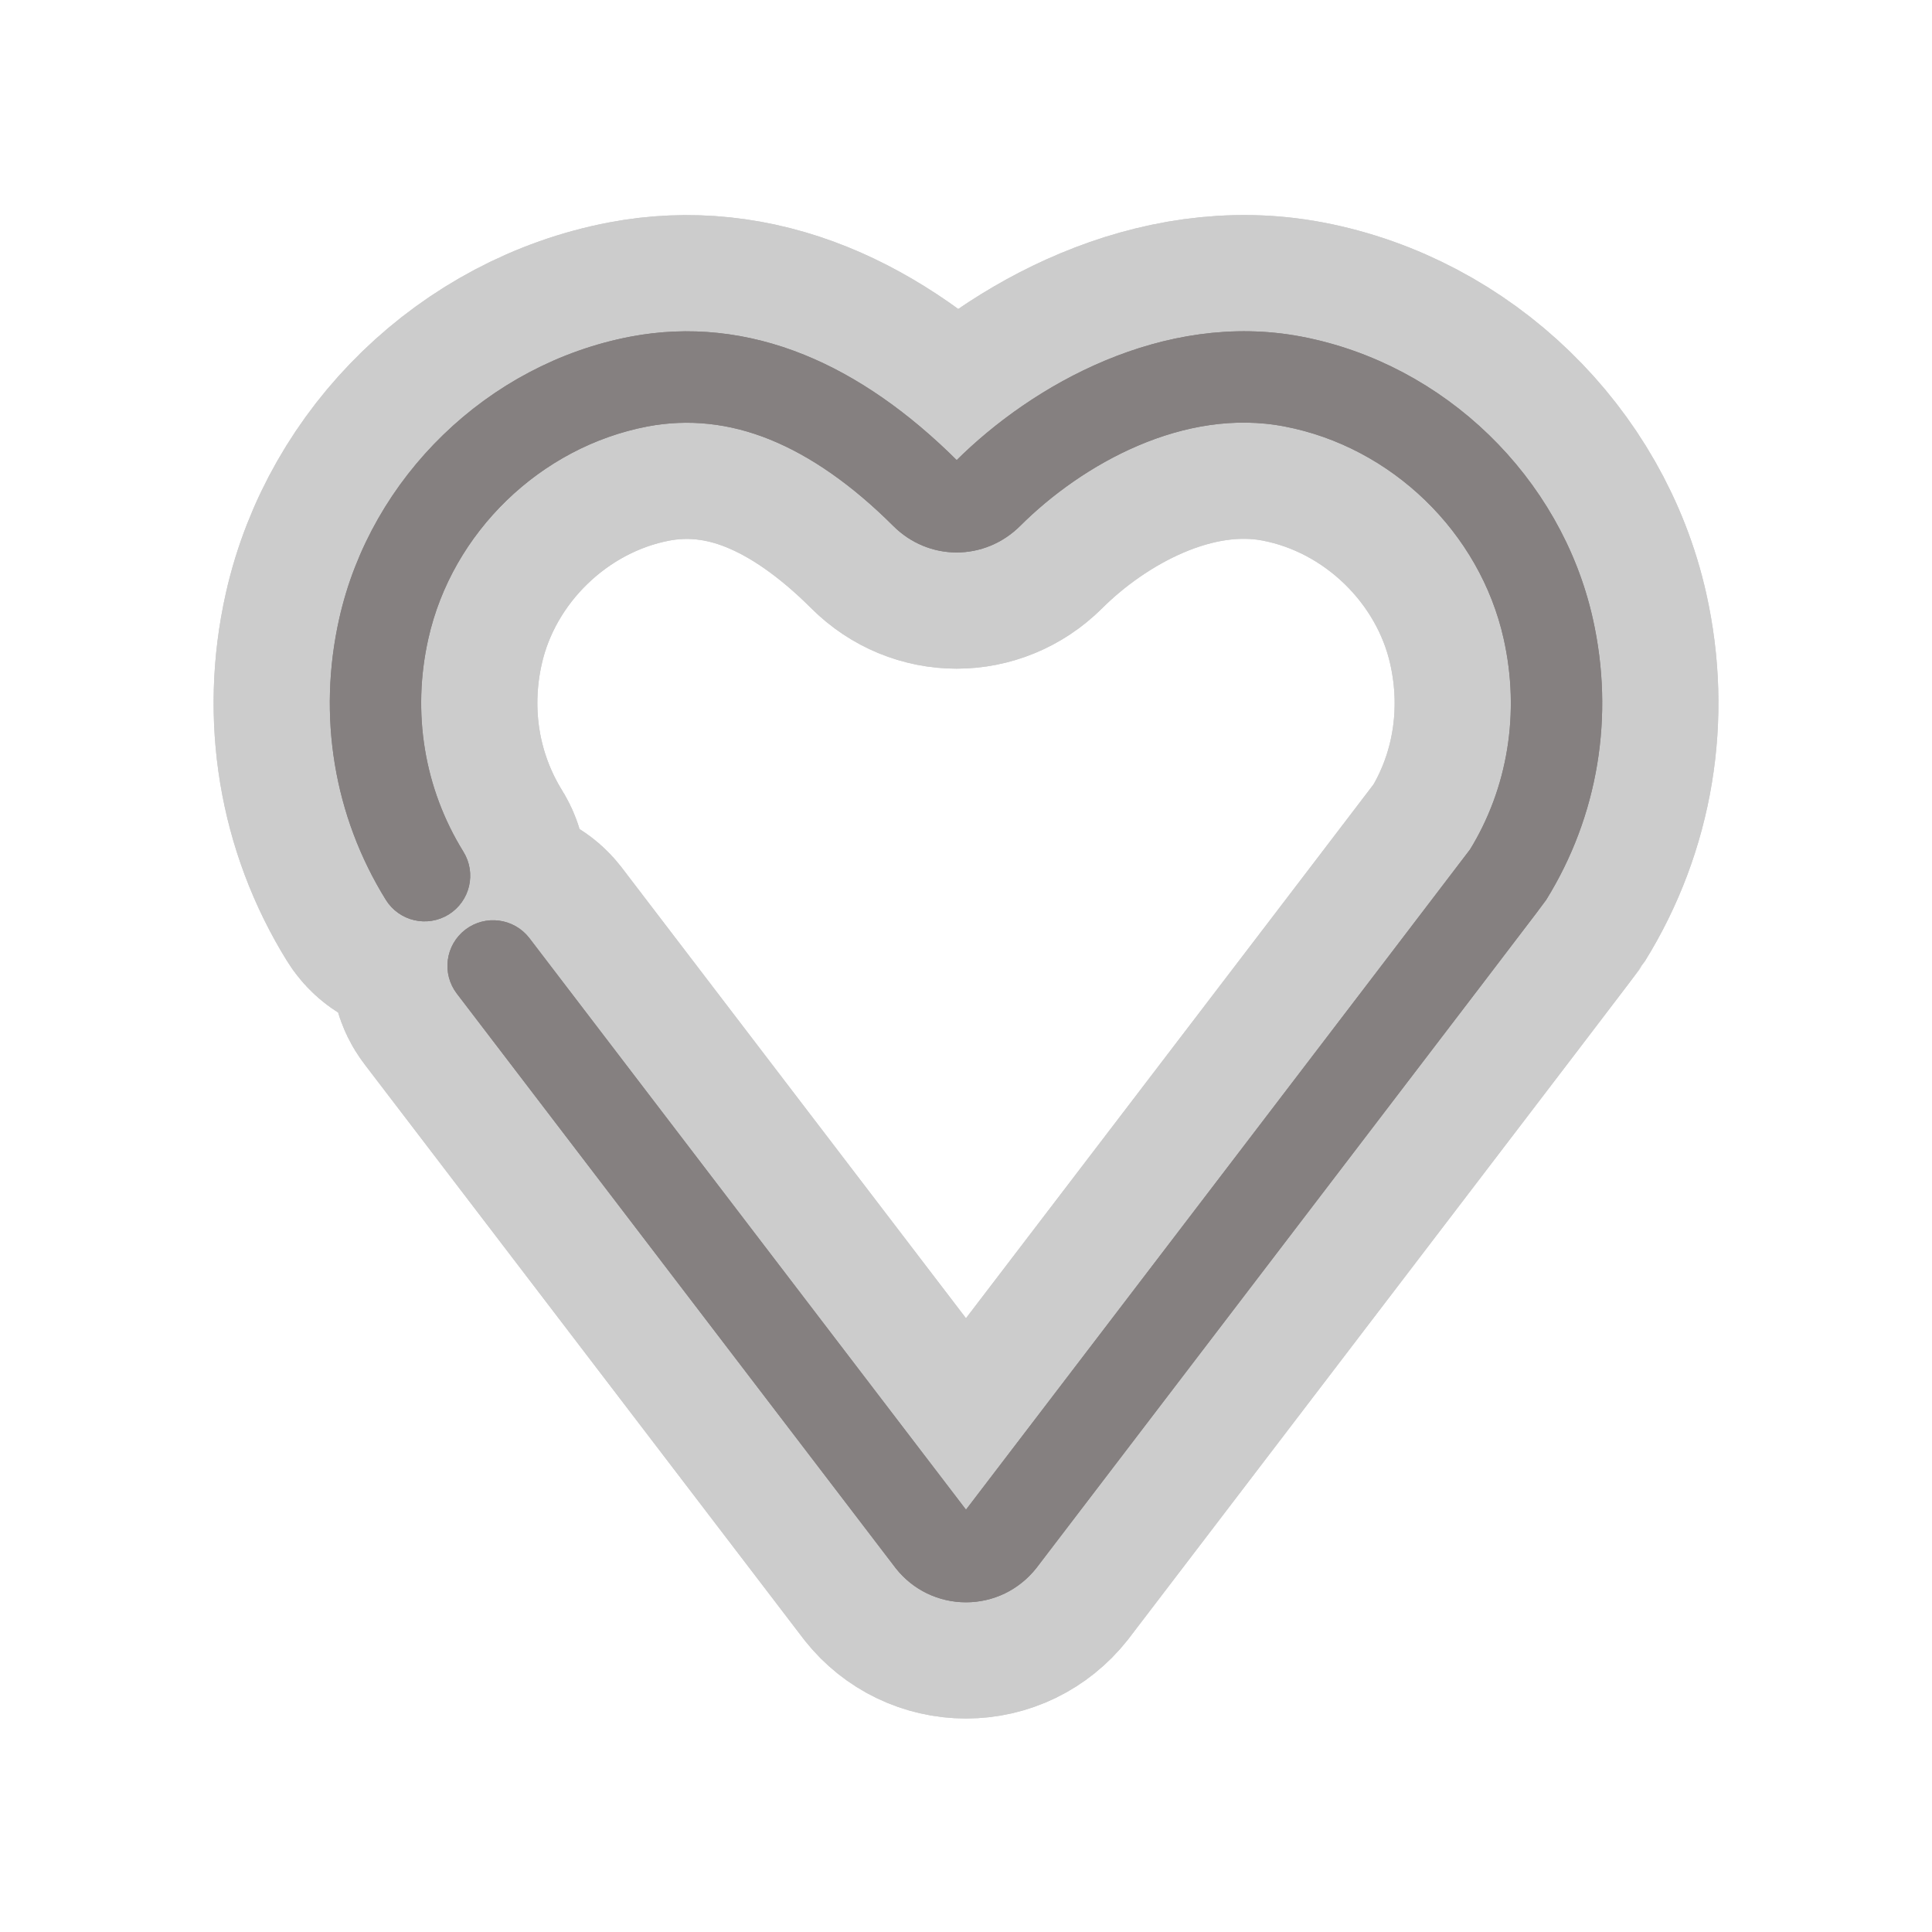
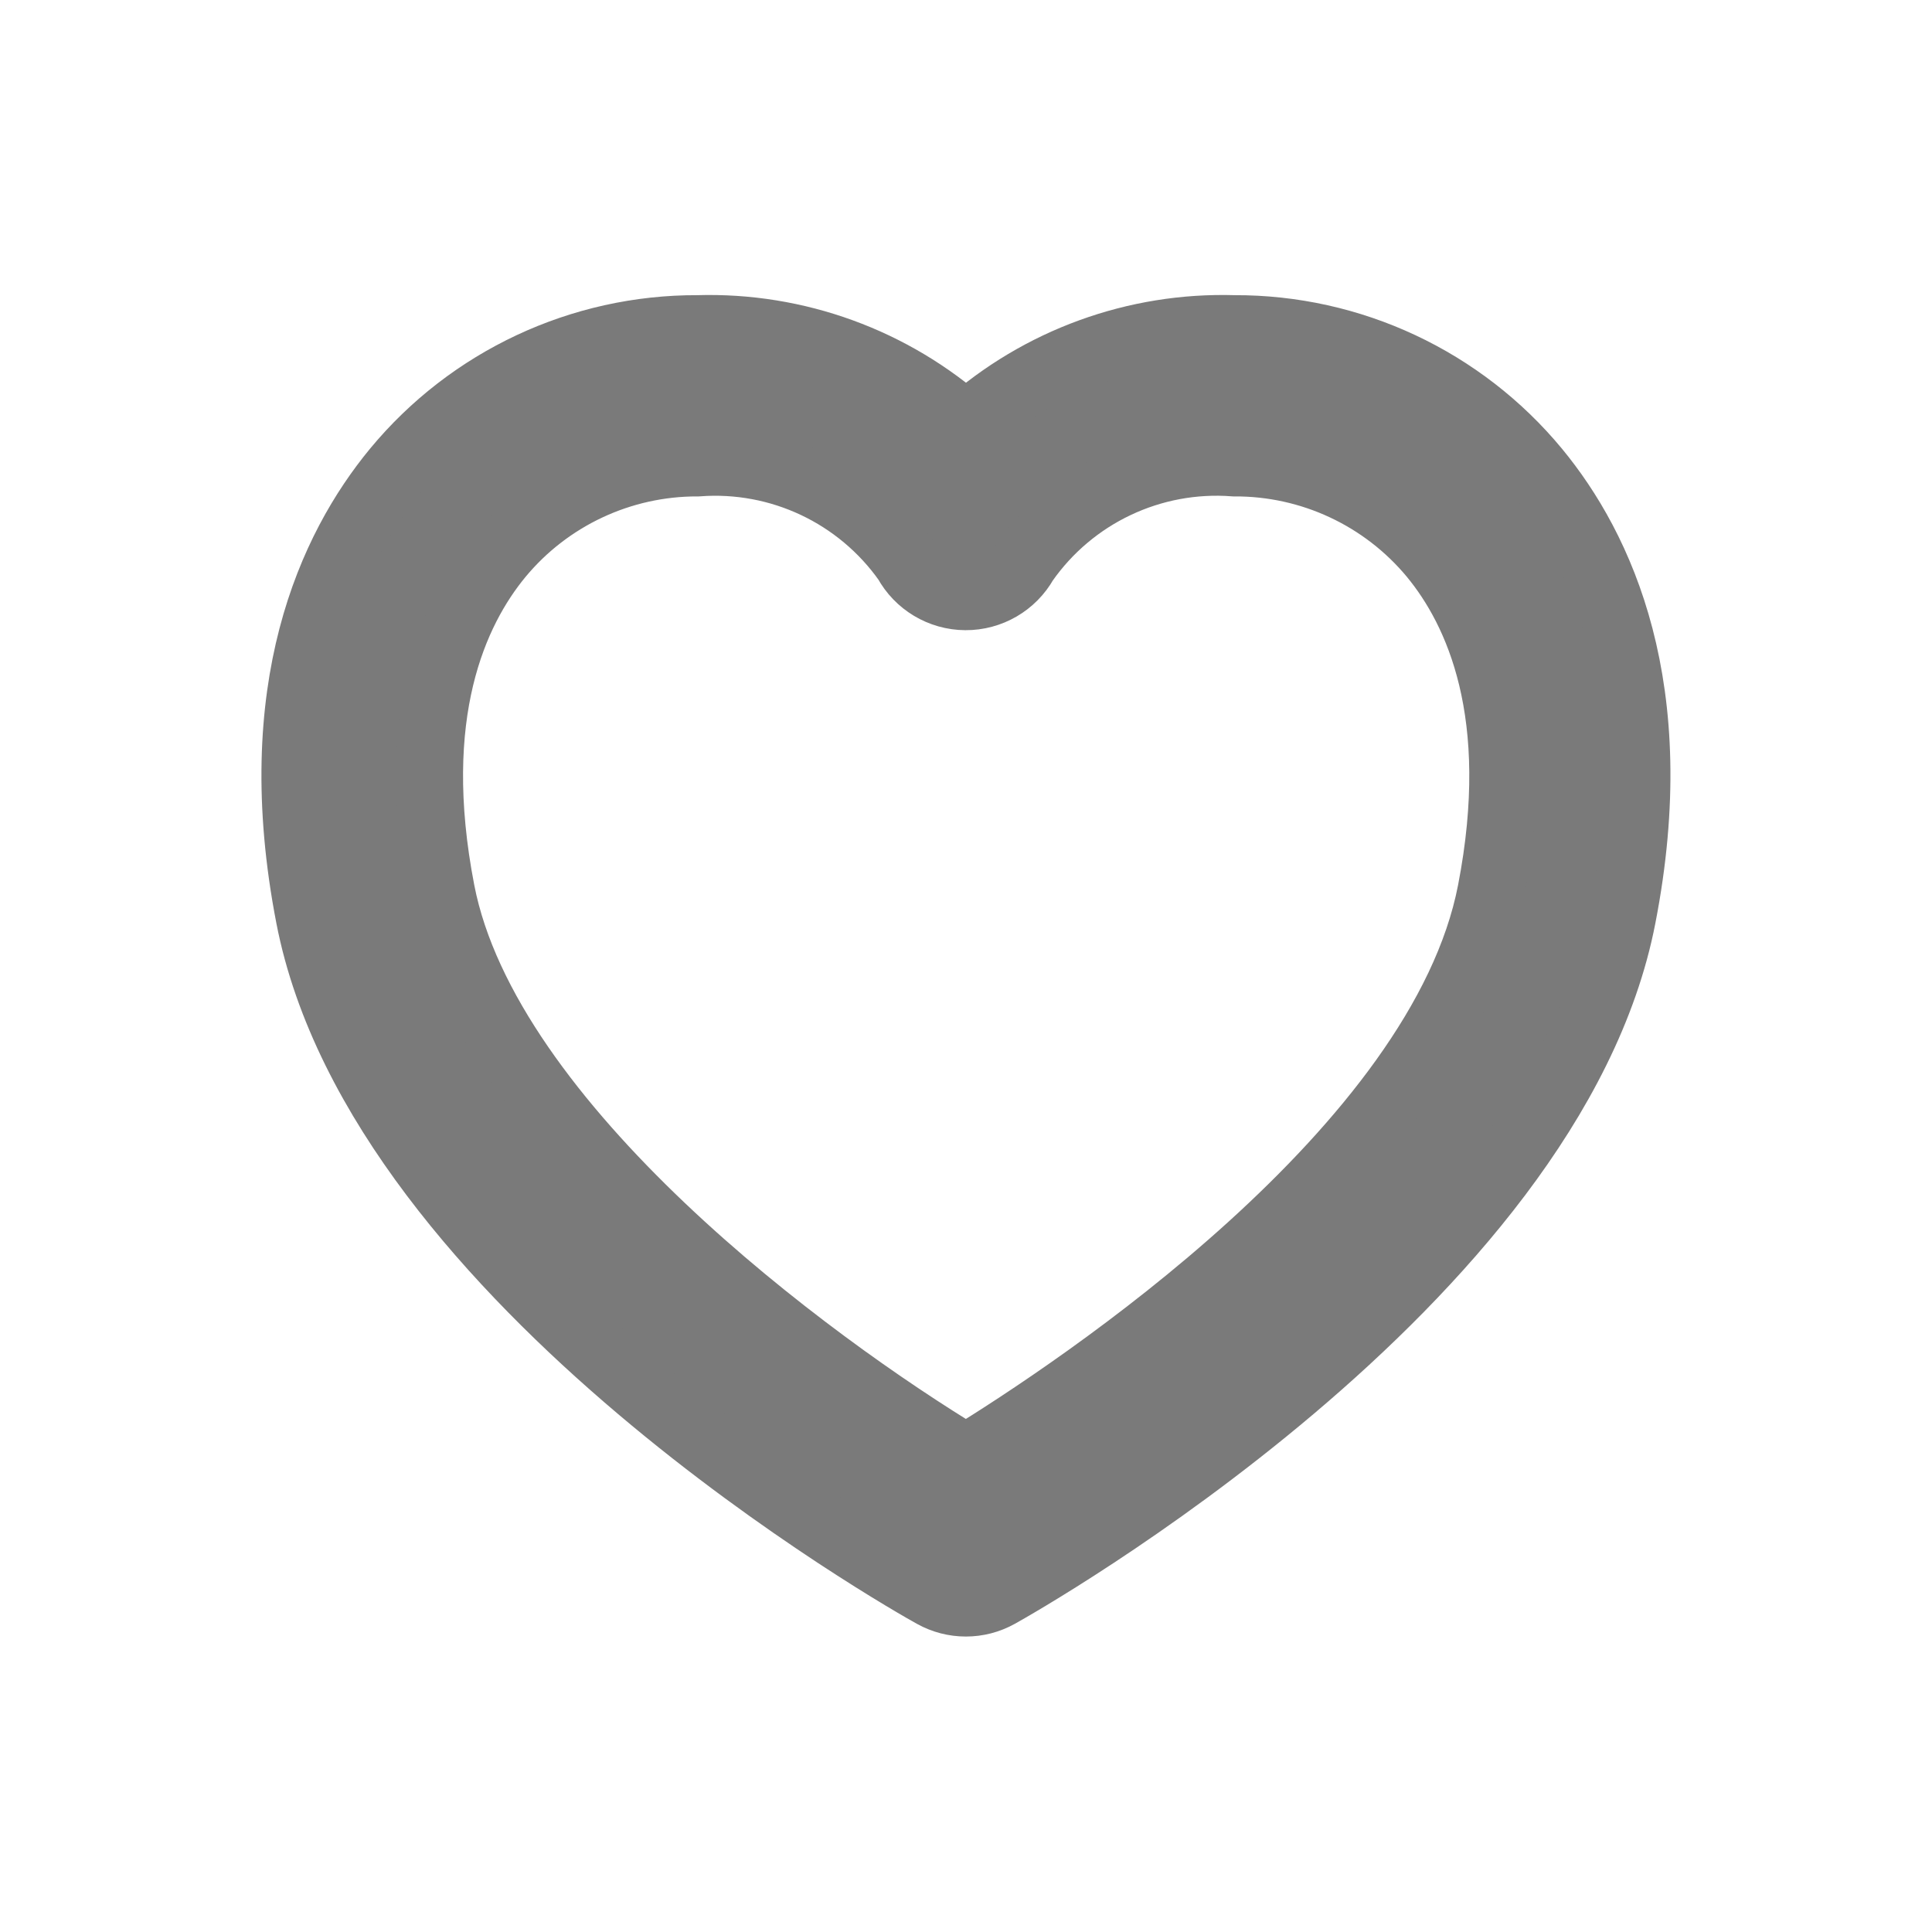
- <svg xmlns="http://www.w3.org/2000/svg" version="1.1" id="Uploaded to svgrepo.com" width="800px" height="800px" viewBox="-6.08 -6.08 44.16 44.16" xml:space="preserve" fill="#858080" stroke="#858080" stroke-width="1.088">
+ <svg xmlns="http://www.w3.org/2000/svg" fill="#7a7a7a" width="800px" height="800px" viewBox="-2.4 -2.4 28.80 28.80" stroke="#7a7a7a">
  <g id="SVGRepo_bgCarrier" stroke-width="0" />
-   <g id="SVGRepo_tracerCarrier" stroke-linecap="round" stroke-linejoin="round" stroke="#CCCCCC" stroke-width="6.4">
-     <style type="text/css"> .open_een{fill:#0B1719;} </style>
-     <g>
-       <g>
-         <path class="open_een" d="M16,30c-0.46,0-0.888-0.206-1.174-0.566L4.794,16.301c-0.168-0.22-0.126-0.533,0.094-0.701 c0.219-0.166,0.532-0.125,0.701,0.094l10.026,13.125c0.178,0.225,0.586,0.232,0.775-0.007 c0.108-0.142,11.401-14.926,11.581-15.169c0.95-1.537,1.26-3.41,0.849-5.242c-0.592-2.643-2.778-4.76-5.44-5.268 c-2.538-0.486-5.035,0.934-6.526,2.423c-0.601,0.597-1.536,0.597-2.133,0c-0.983-0.981-1.992-1.686-2.997-2.093 c-1.025-0.416-2.068-0.526-3.104-0.33C5.958,3.641,3.771,5.758,3.18,8.4c-0.411,1.832-0.102,3.705,0.869,5.273 c0.146,0.235,0.073,0.543-0.161,0.688c-0.234,0.145-0.543,0.073-0.688-0.162c-1.11-1.792-1.464-3.929-0.996-6.018 c0.679-3.026,3.182-5.45,6.229-6.032c1.225-0.233,2.459-0.104,3.666,0.385c1.13,0.457,2.249,1.235,3.329,2.312 c0.205,0.204,0.514,0.206,0.719,0c1.674-1.67,4.505-3.254,7.421-2.697c3.048,0.582,5.551,3.006,6.229,6.032 c0.468,2.089,0.114,4.226-0.996,6.018c-0.018,0.029-0.039,0.063-11.621,15.227C16.888,29.794,16.46,30,16,30z" />
-       </g>
-       <g>
-         <path class="open_een" d="M16,30c-0.46,0-0.888-0.206-1.174-0.566L4.794,16.301c-0.168-0.22-0.126-0.533,0.094-0.701 c0.219-0.166,0.532-0.125,0.701,0.094l10.026,13.125c0.178,0.225,0.586,0.232,0.775-0.007 c0.108-0.142,11.401-14.926,11.581-15.169c0.95-1.537,1.26-3.41,0.849-5.242c-0.592-2.643-2.778-4.76-5.44-5.268 c-2.538-0.486-5.035,0.934-6.526,2.423c-0.601,0.597-1.536,0.597-2.133,0c-0.983-0.981-1.992-1.686-2.997-2.093 c-1.025-0.416-2.068-0.526-3.104-0.33C5.958,3.641,3.771,5.758,3.18,8.4c-0.411,1.832-0.102,3.705,0.869,5.273 c0.146,0.235,0.073,0.543-0.161,0.688c-0.234,0.145-0.543,0.073-0.688-0.162c-1.11-1.792-1.464-3.929-0.996-6.018 c0.679-3.026,3.182-5.45,6.229-6.032c1.225-0.233,2.459-0.104,3.666,0.385c1.13,0.457,2.249,1.235,3.329,2.312 c0.205,0.204,0.514,0.206,0.719,0c1.674-1.67,4.505-3.254,7.421-2.697c3.048,0.582,5.551,3.006,6.229,6.032 c0.468,2.089,0.114,4.226-0.996,6.018c-0.018,0.029-0.039,0.063-11.621,15.227C16.888,29.794,16.46,30,16,30z" />
-       </g>
-     </g>
-   </g>
+   <g id="SVGRepo_tracerCarrier" stroke-linecap="round" stroke-linejoin="round" stroke="#CCCCCC" stroke-width="0.096" />
  <g id="SVGRepo_iconCarrier">
-     <style type="text/css"> .open_een{fill:#0B1719;} </style>
-     <g>
-       <g>
-         <path class="open_een" d="M16,30c-0.46,0-0.888-0.206-1.174-0.566L4.794,16.301c-0.168-0.22-0.126-0.533,0.094-0.701 c0.219-0.166,0.532-0.125,0.701,0.094l10.026,13.125c0.178,0.225,0.586,0.232,0.775-0.007 c0.108-0.142,11.401-14.926,11.581-15.169c0.95-1.537,1.26-3.41,0.849-5.242c-0.592-2.643-2.778-4.76-5.44-5.268 c-2.538-0.486-5.035,0.934-6.526,2.423c-0.601,0.597-1.536,0.597-2.133,0c-0.983-0.981-1.992-1.686-2.997-2.093 c-1.025-0.416-2.068-0.526-3.104-0.33C5.958,3.641,3.771,5.758,3.18,8.4c-0.411,1.832-0.102,3.705,0.869,5.273 c0.146,0.235,0.073,0.543-0.161,0.688c-0.234,0.145-0.543,0.073-0.688-0.162c-1.11-1.792-1.464-3.929-0.996-6.018 c0.679-3.026,3.182-5.45,6.229-6.032c1.225-0.233,2.459-0.104,3.666,0.385c1.13,0.457,2.249,1.235,3.329,2.312 c0.205,0.204,0.514,0.206,0.719,0c1.674-1.67,4.505-3.254,7.421-2.697c3.048,0.582,5.551,3.006,6.229,6.032 c0.468,2.089,0.114,4.226-0.996,6.018c-0.018,0.029-0.039,0.063-11.621,15.227C16.888,29.794,16.46,30,16,30z" />
-       </g>
-       <g>
-         <path class="open_een" d="M16,30c-0.46,0-0.888-0.206-1.174-0.566L4.794,16.301c-0.168-0.22-0.126-0.533,0.094-0.701 c0.219-0.166,0.532-0.125,0.701,0.094l10.026,13.125c0.178,0.225,0.586,0.232,0.775-0.007 c0.108-0.142,11.401-14.926,11.581-15.169c0.95-1.537,1.26-3.41,0.849-5.242c-0.592-2.643-2.778-4.76-5.44-5.268 c-2.538-0.486-5.035,0.934-6.526,2.423c-0.601,0.597-1.536,0.597-2.133,0c-0.983-0.981-1.992-1.686-2.997-2.093 c-1.025-0.416-2.068-0.526-3.104-0.33C5.958,3.641,3.771,5.758,3.18,8.4c-0.411,1.832-0.102,3.705,0.869,5.273 c0.146,0.235,0.073,0.543-0.161,0.688c-0.234,0.145-0.543,0.073-0.688-0.162c-1.11-1.792-1.464-3.929-0.996-6.018 c0.679-3.026,3.182-5.45,6.229-6.032c1.225-0.233,2.459-0.104,3.666,0.385c1.13,0.457,2.249,1.235,3.329,2.312 c0.205,0.204,0.514,0.206,0.719,0c1.674-1.67,4.505-3.254,7.421-2.697c3.048,0.582,5.551,3.006,6.229,6.032 c0.468,2.089,0.114,4.226-0.996,6.018c-0.018,0.029-0.039,0.063-11.621,15.227C16.888,29.794,16.46,30,16,30z" />
-       </g>
-     </g>
+     <path d="M20.5,4.609A5.811,5.811,0,0,0,16,2.5a5.75,5.75,0,0,0-4,1.455A5.75,5.75,0,0,0,8,2.5,5.811,5.811,0,0,0,3.5,4.609c-.953,1.156-1.95,3.249-1.289,6.66,1.055,5.447,8.966,9.917,9.3,10.1a1,1,0,0,0,.974,0c.336-.187,8.247-4.657,9.3-10.1C22.45,7.858,21.453,5.765,20.5,4.609Zm-.674,6.28C19.08,14.74,13.658,18.322,12,19.34c-2.336-1.41-7.142-4.95-7.821-8.451-.513-2.646.189-4.183.869-5.007A3.819,3.819,0,0,1,8,4.5a3.493,3.493,0,0,1,3.115,1.469,1.005,1.005,0,0,0,1.76.011A3.489,3.489,0,0,1,16,4.5a3.819,3.819,0,0,1,2.959,1.382C19.637,6.706,20.339,8.243,19.826,10.889Z" />
  </g>
</svg>
